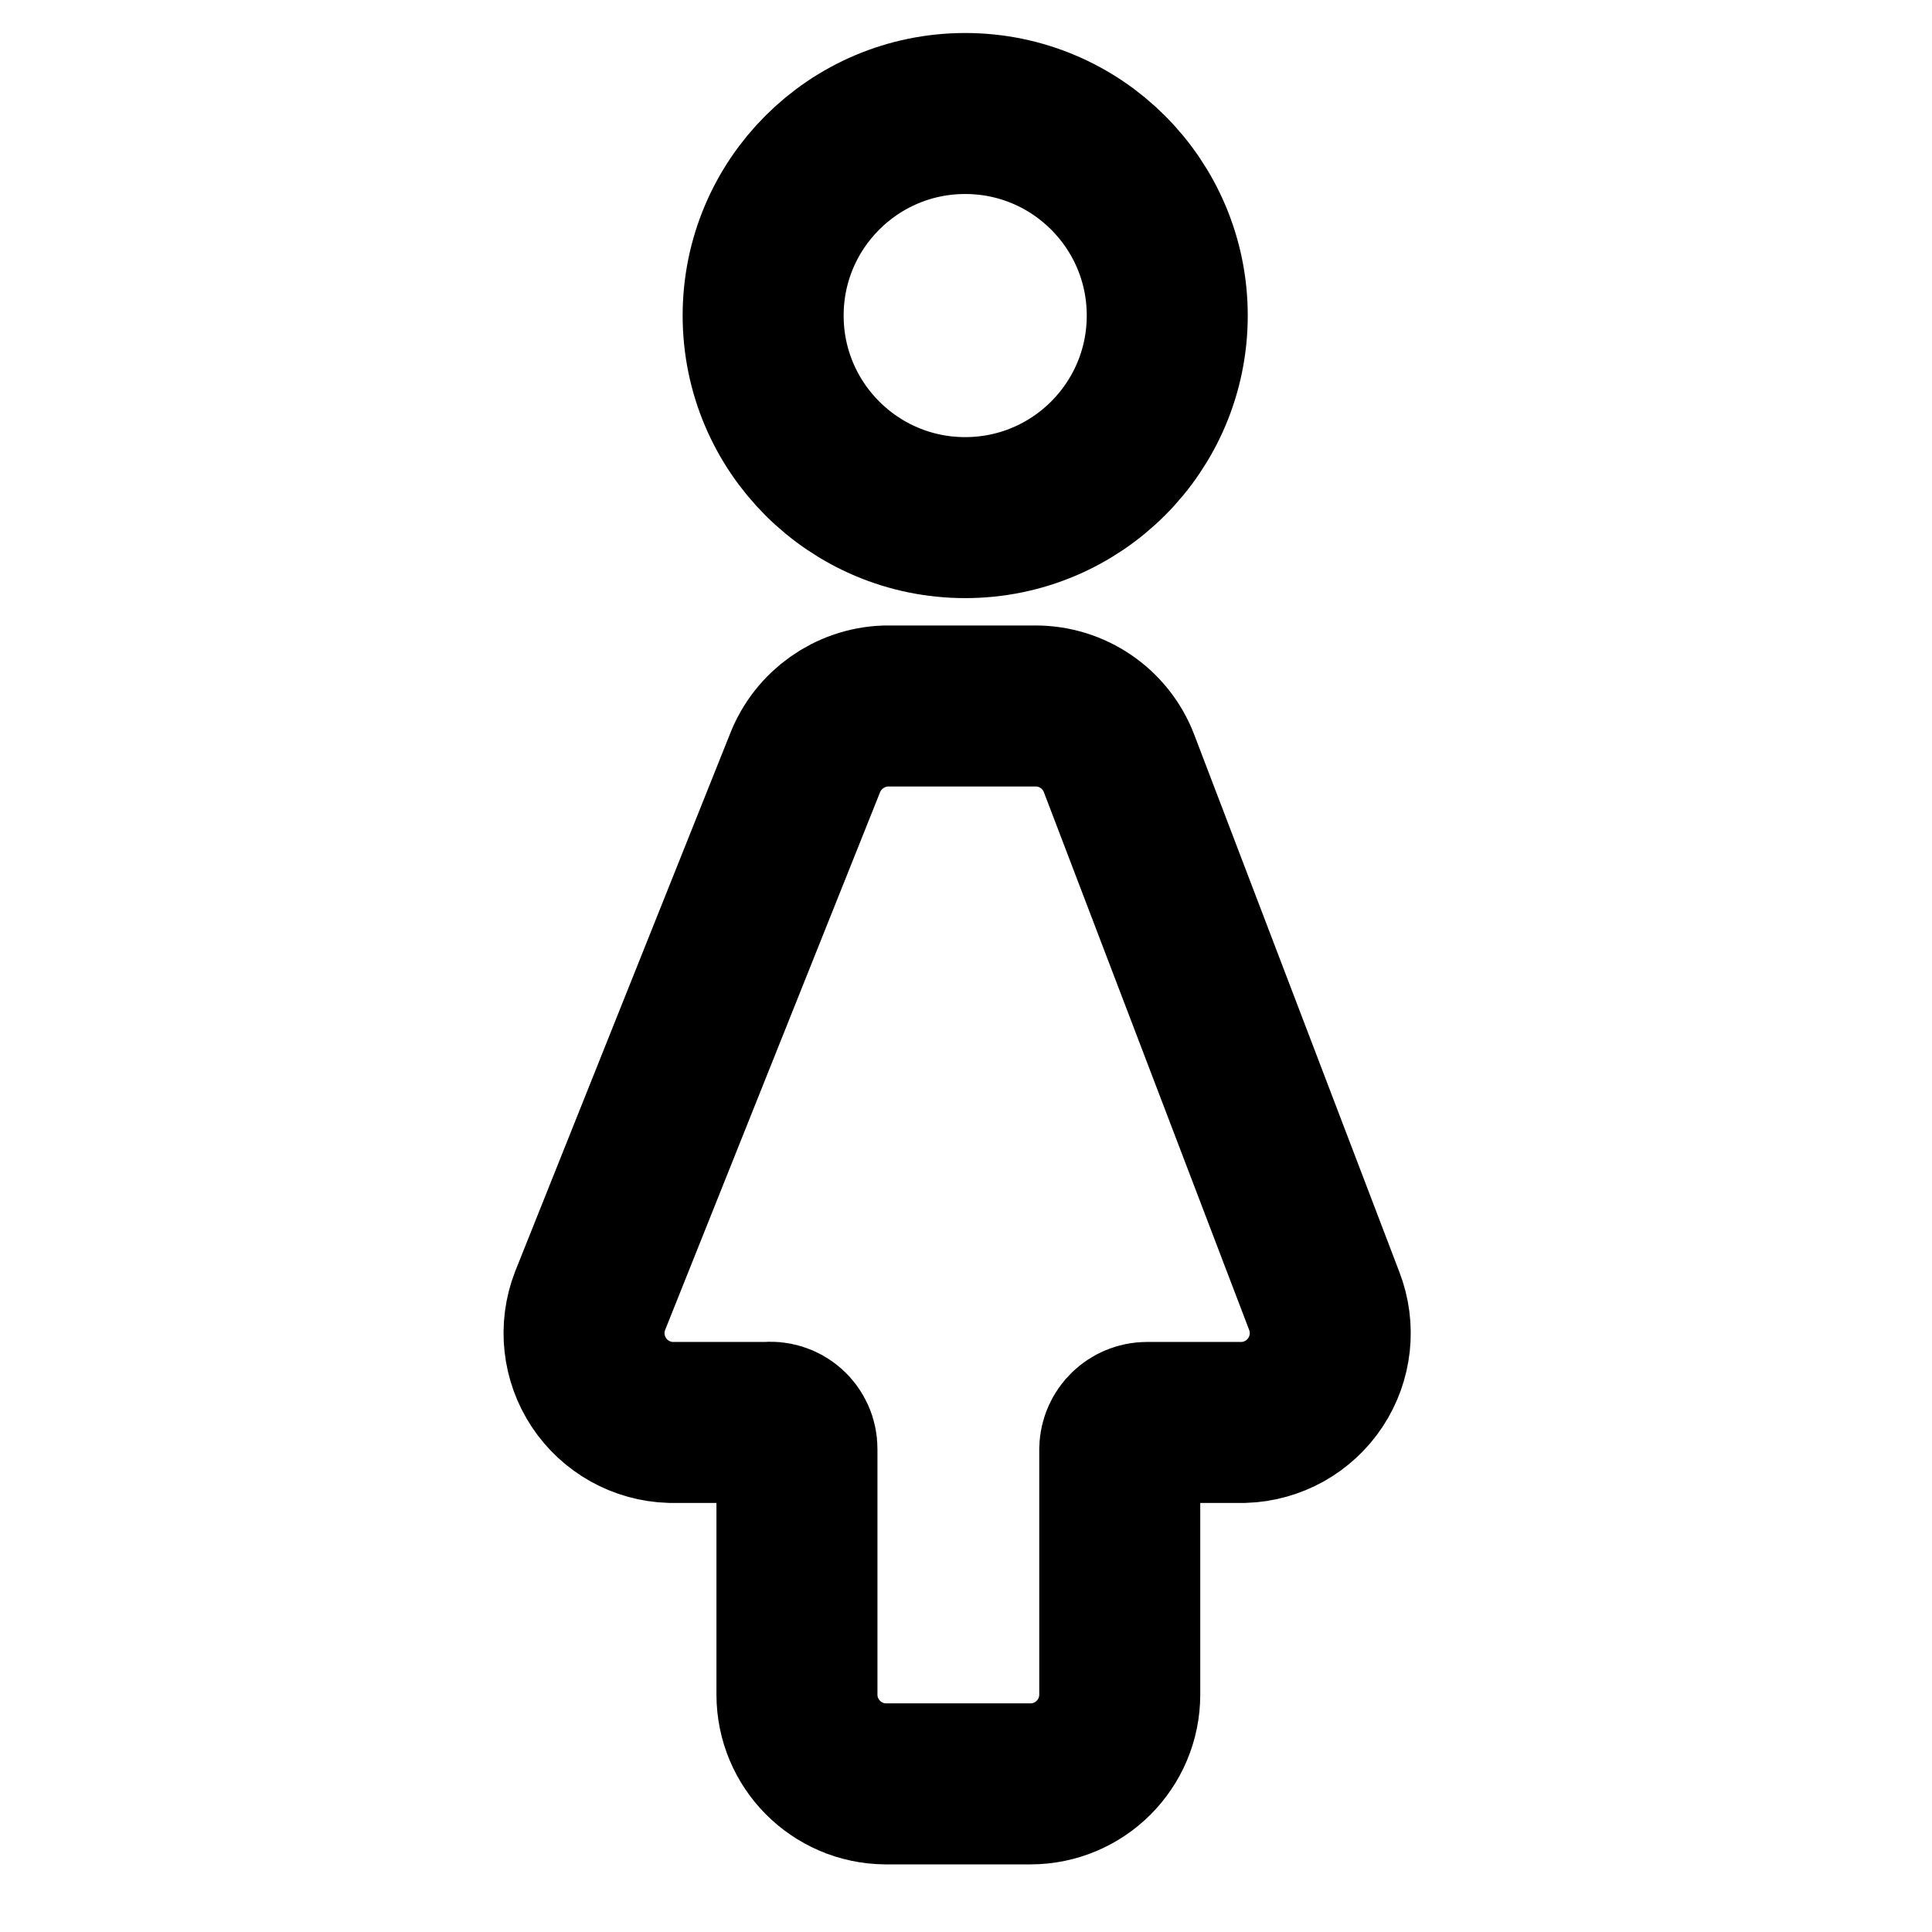
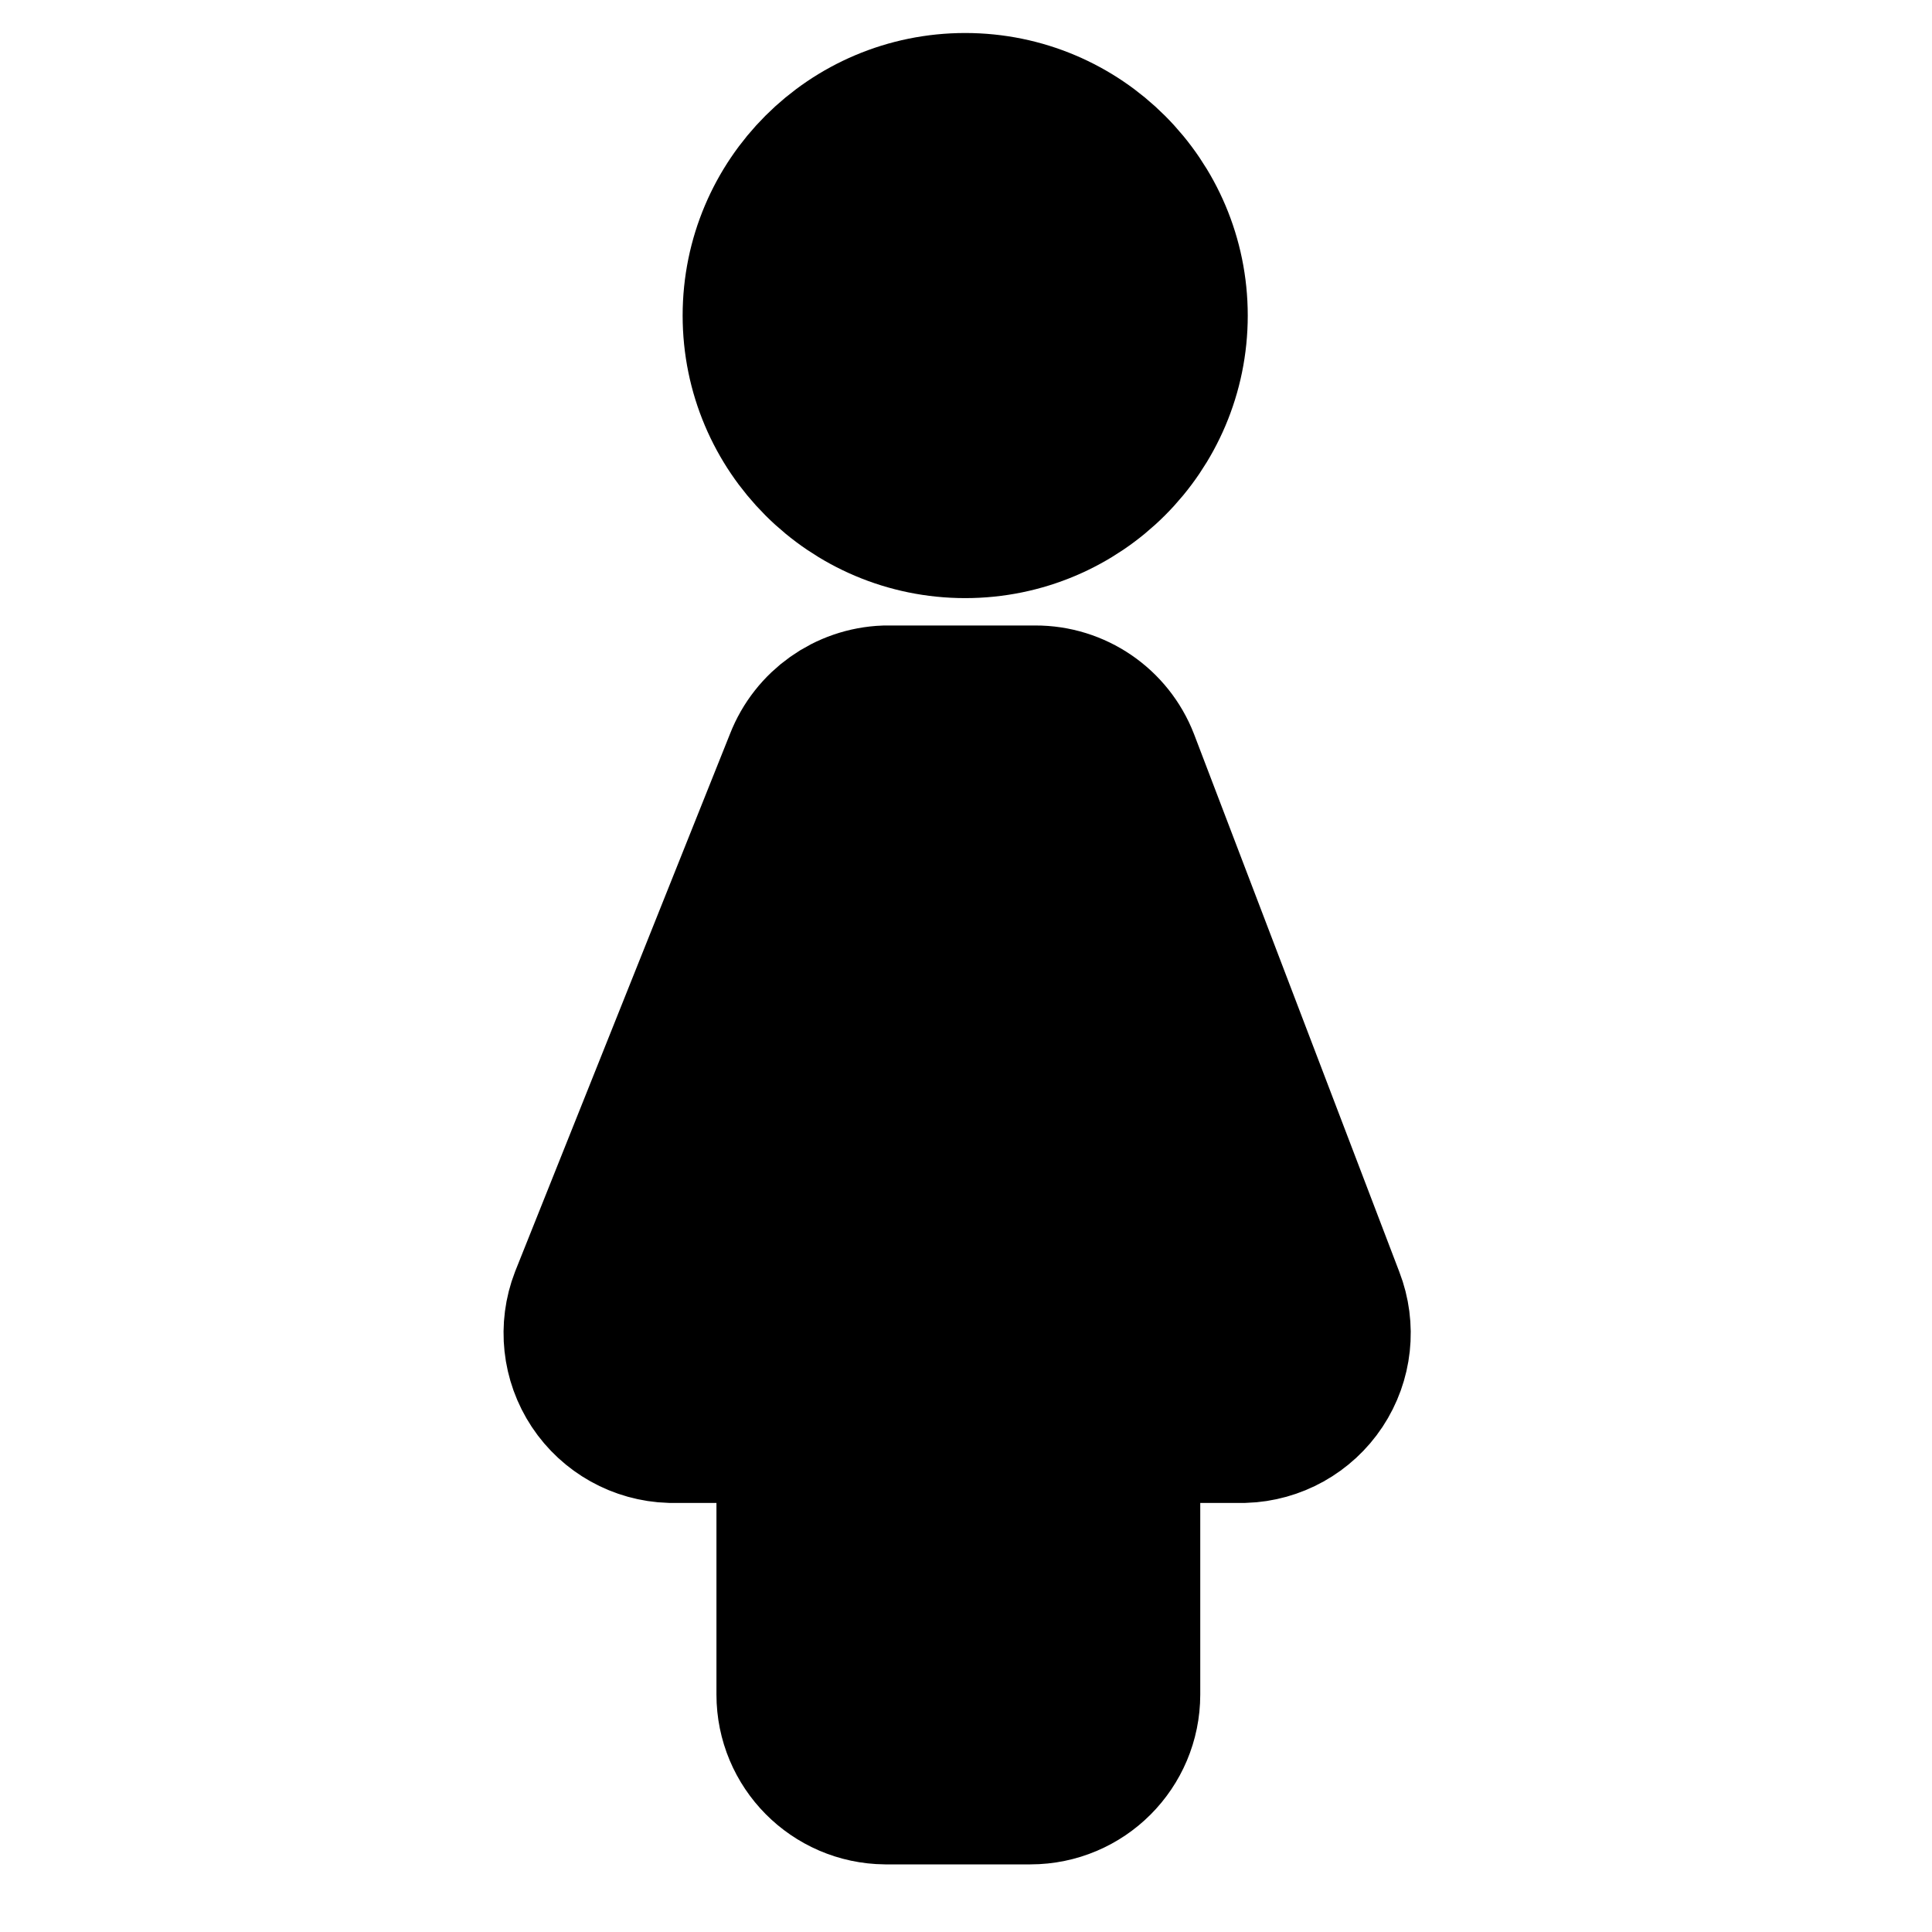
<svg xmlns="http://www.w3.org/2000/svg" id="Ebene_1" data-name="Ebene 1" viewBox="0 0 24 24">
  <defs>
-     <style>.cls-1{fill:none;stroke:#000;stroke-miterlimit:10;stroke-width:2px;}</style>
+     <style>.cls-1{stroke:#000;stroke-miterlimit:10;stroke-width:2px;}</style>
  </defs>
  <circle class="cls-1" cx="11.99" cy="3.92" r="2.51" />
  <path class="cls-1" d="M12.86,8.77H11a1.12,1.12,0,0,0-1,.71L7.33,16.16a1.11,1.11,0,0,0,1,1.51h1.2A.33.33,0,0,1,9.9,18v3.05A1.11,1.11,0,0,0,11,22.16H12.8a1.11,1.11,0,0,0,1.11-1.11V18a.34.34,0,0,1,.34-.33h1.2a1.11,1.11,0,0,0,1-1.51L13.9,9.48A1.11,1.11,0,0,0,12.86,8.77Z" />
</svg>
